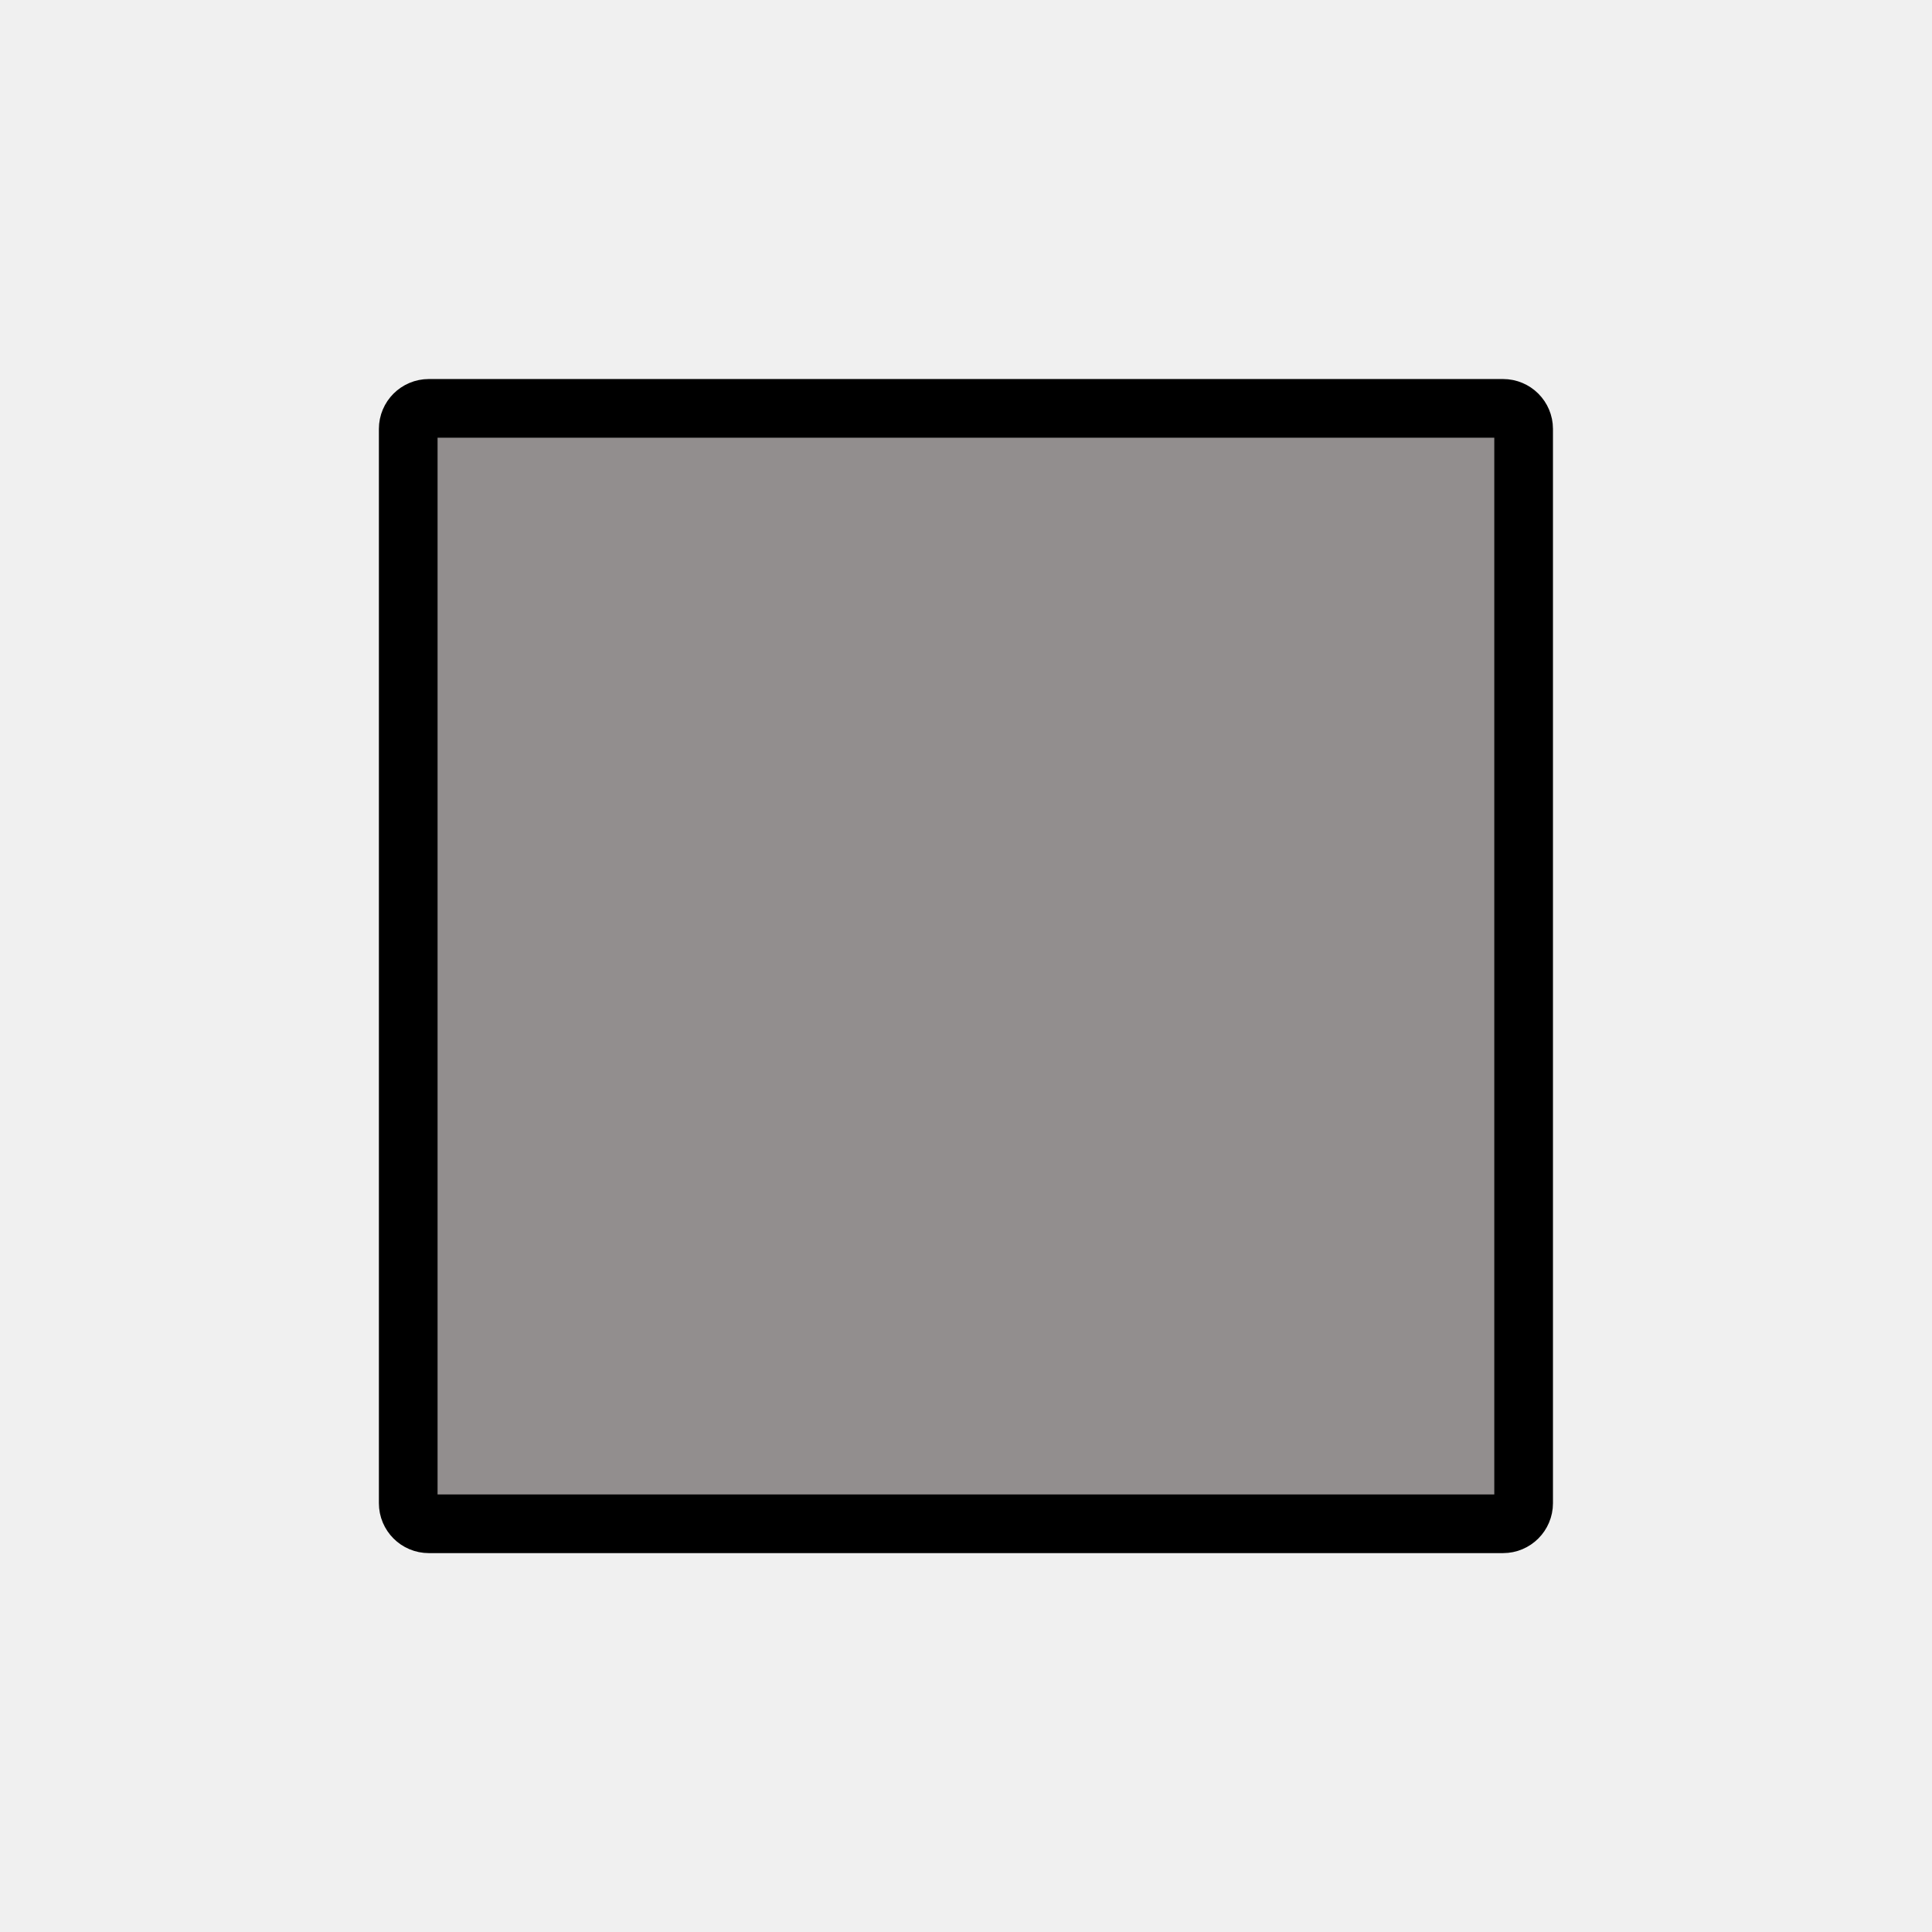
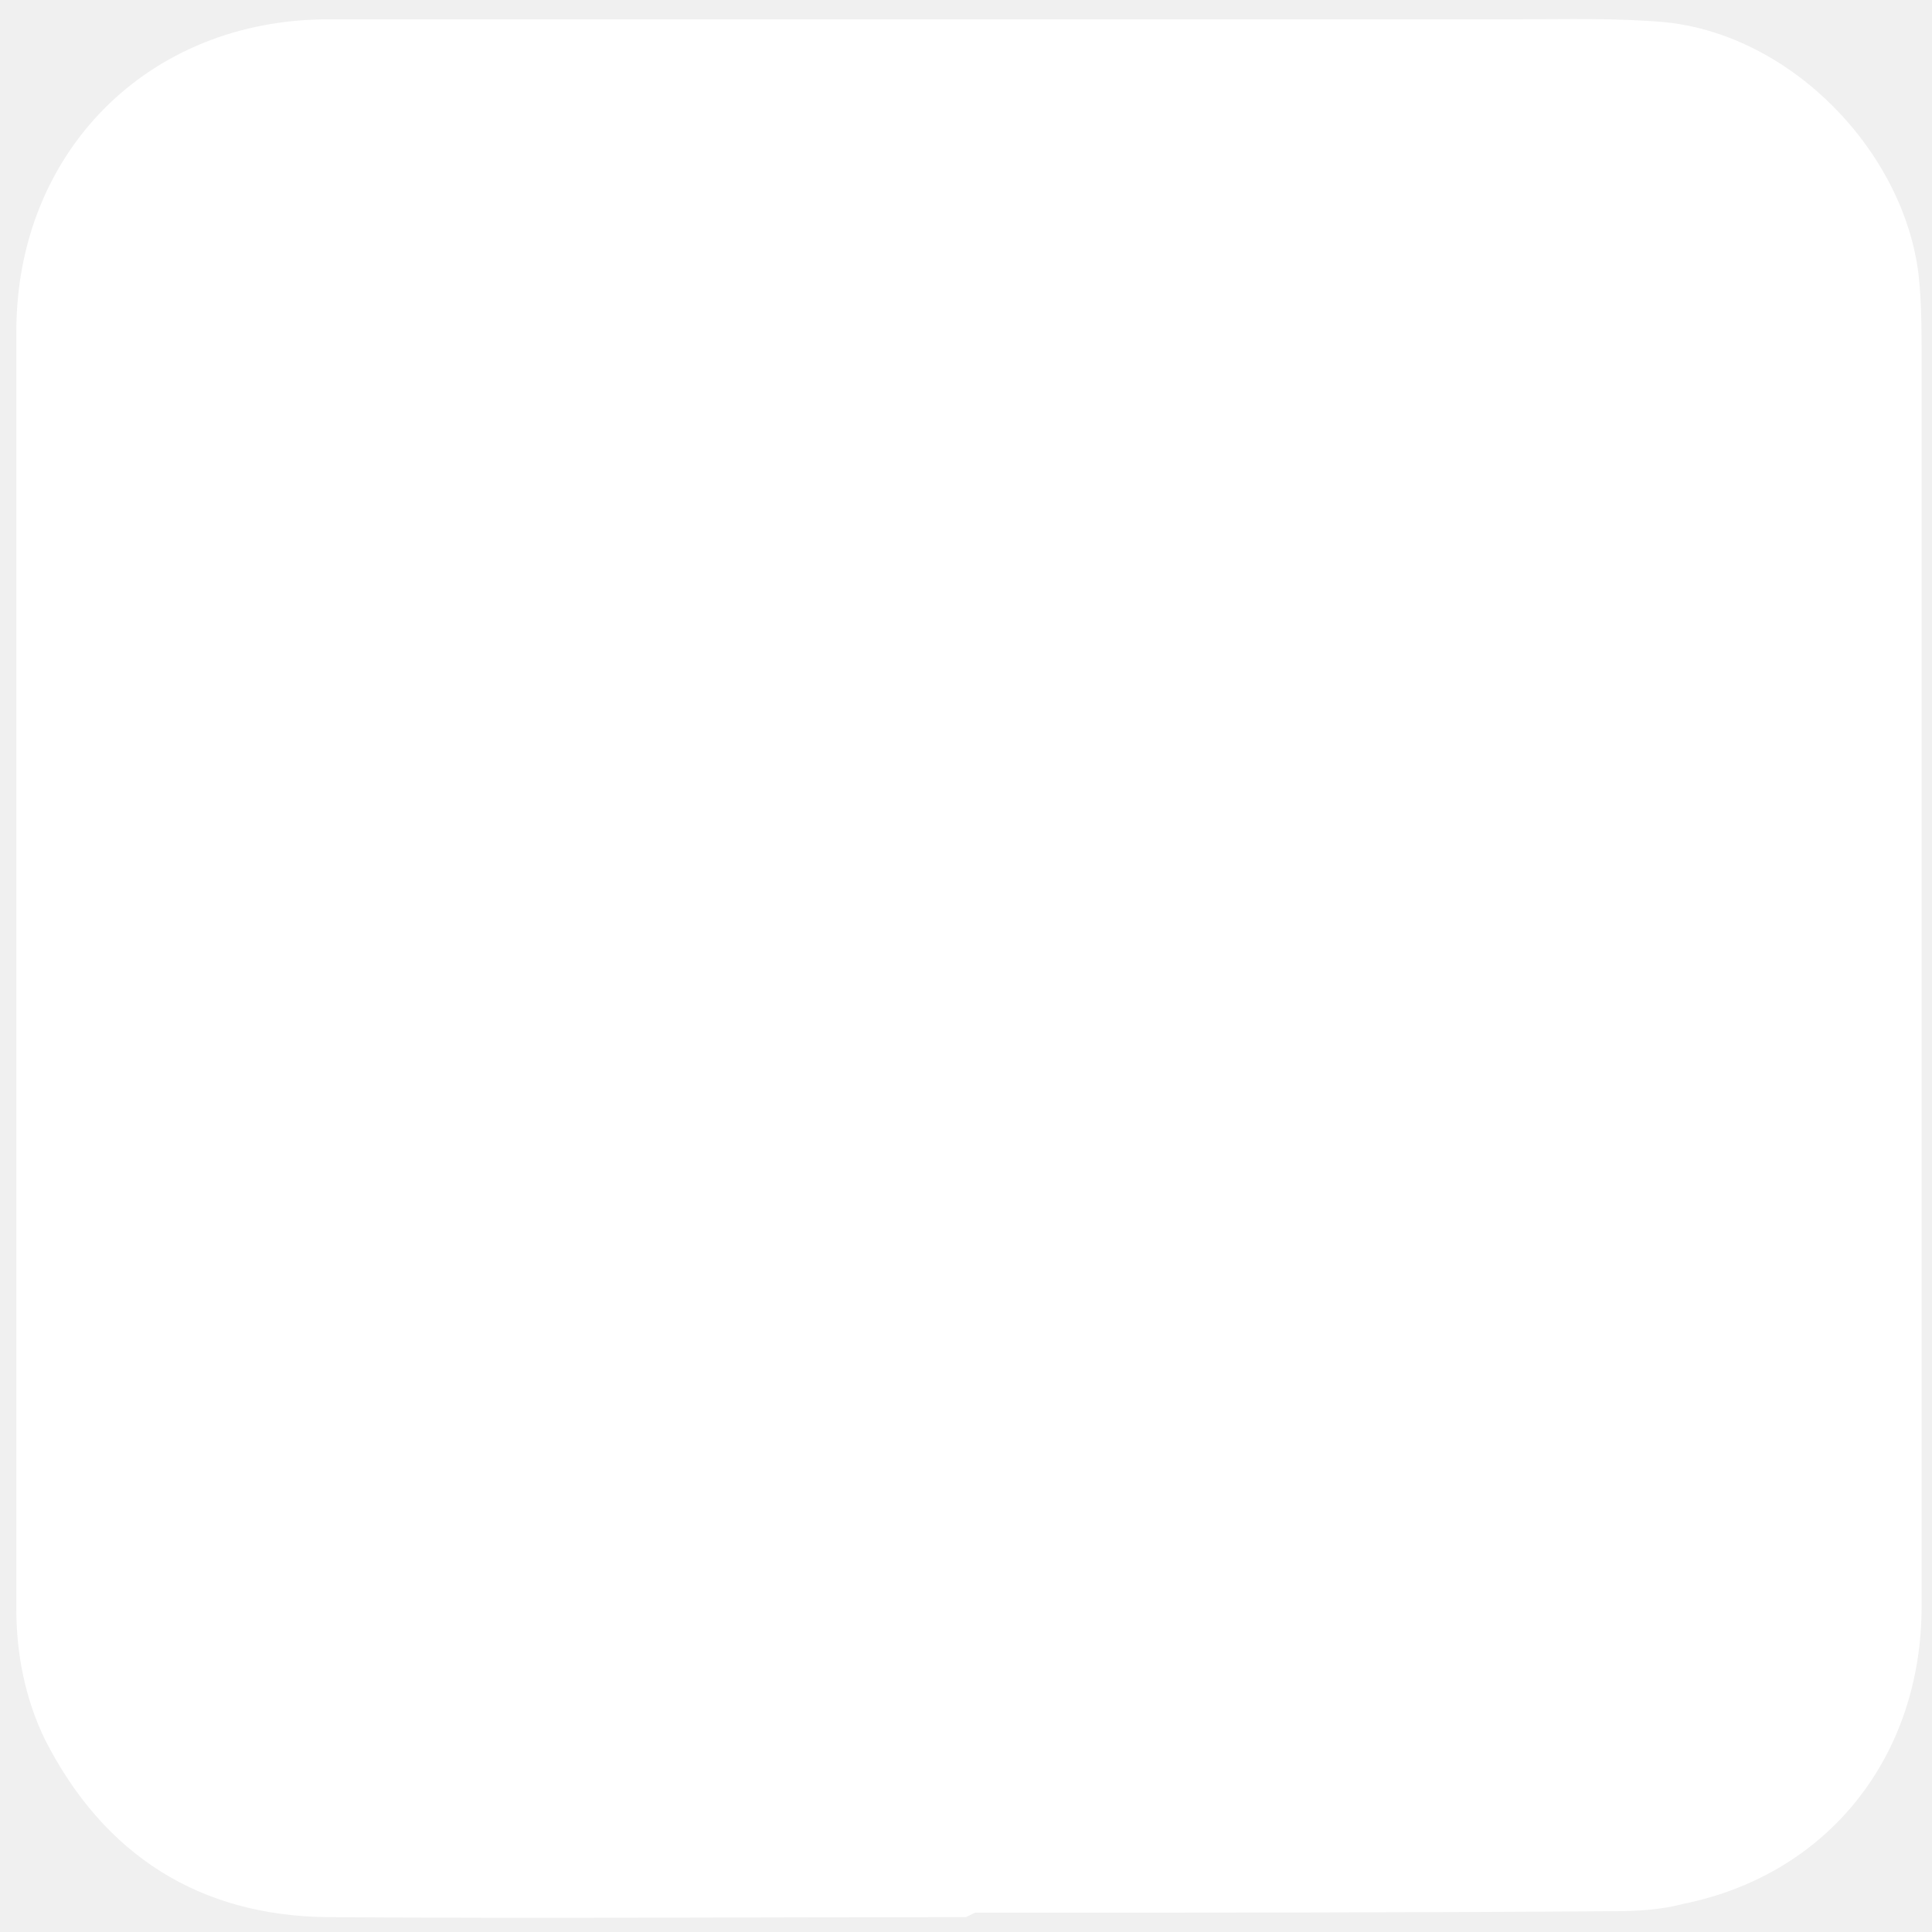
- <svg xmlns="http://www.w3.org/2000/svg" version="1.1" viewBox="0 0 131.71 131.71">
-   <g transform="translate(-237.32 -121.94)">
-     <text x="246.477" y="272.524" fill="#000000" font-family="DejaVu Sans" font-size="40px" letter-spacing="0px" word-spacing="0px" style="line-height:125%" xml:space="preserve">
-       <tspan x="246.477" y="272.524" />
-     </text>
-     <flowRoot transform="translate(241.54 126.16)" fill="#000000" font-family="Sans" font-size="40px" letter-spacing="0px" word-spacing="0px" style="line-height:125%" xml:space="preserve">
-       <flowRegion>
-         <rect x="-35.86" y="3.567" width="213.39" height="149" />
-       </flowRegion>
-       <flowPara />
-     </flowRoot>
-     <rect x="265.15" y="149.78" width="76.04" height="76.04" ry="1.403" fill="#928e8e" stroke="#000" stroke-linejoin="round" stroke-width="4" />
-   </g>
+ <svg xmlns="http://www.w3.org/2000/svg" enable-background="new 0 0 130 130" version="1.1" viewBox="0 0 130 130">
+   <style type="text/css">.st0{fill:#D25252;}
+ 	.st1{fill:#FFFFFF;}
+ 	.st2{enable-background:new    ;}</style>
+   <path class="st1" d="m65 129c-14 0-29 0.1-43 0-8.5-0.1-15-4.1-19-12-1.3-2.7-1.9-5.7-1.9-8.7v-86c0-12 8.8-21 21-21h80c3.3 0 6.7-0.1 10 0.2 8.5 0.9 16 8.7 17 17 0.2 1.9 0.2 3.7 0.2 5.6v84c0 10-6.2 18-16 20-1.5 0.4-3.1 0.5-4.7 0.5-14 0.1-29 0.1-43 0.1z" />
</svg>
